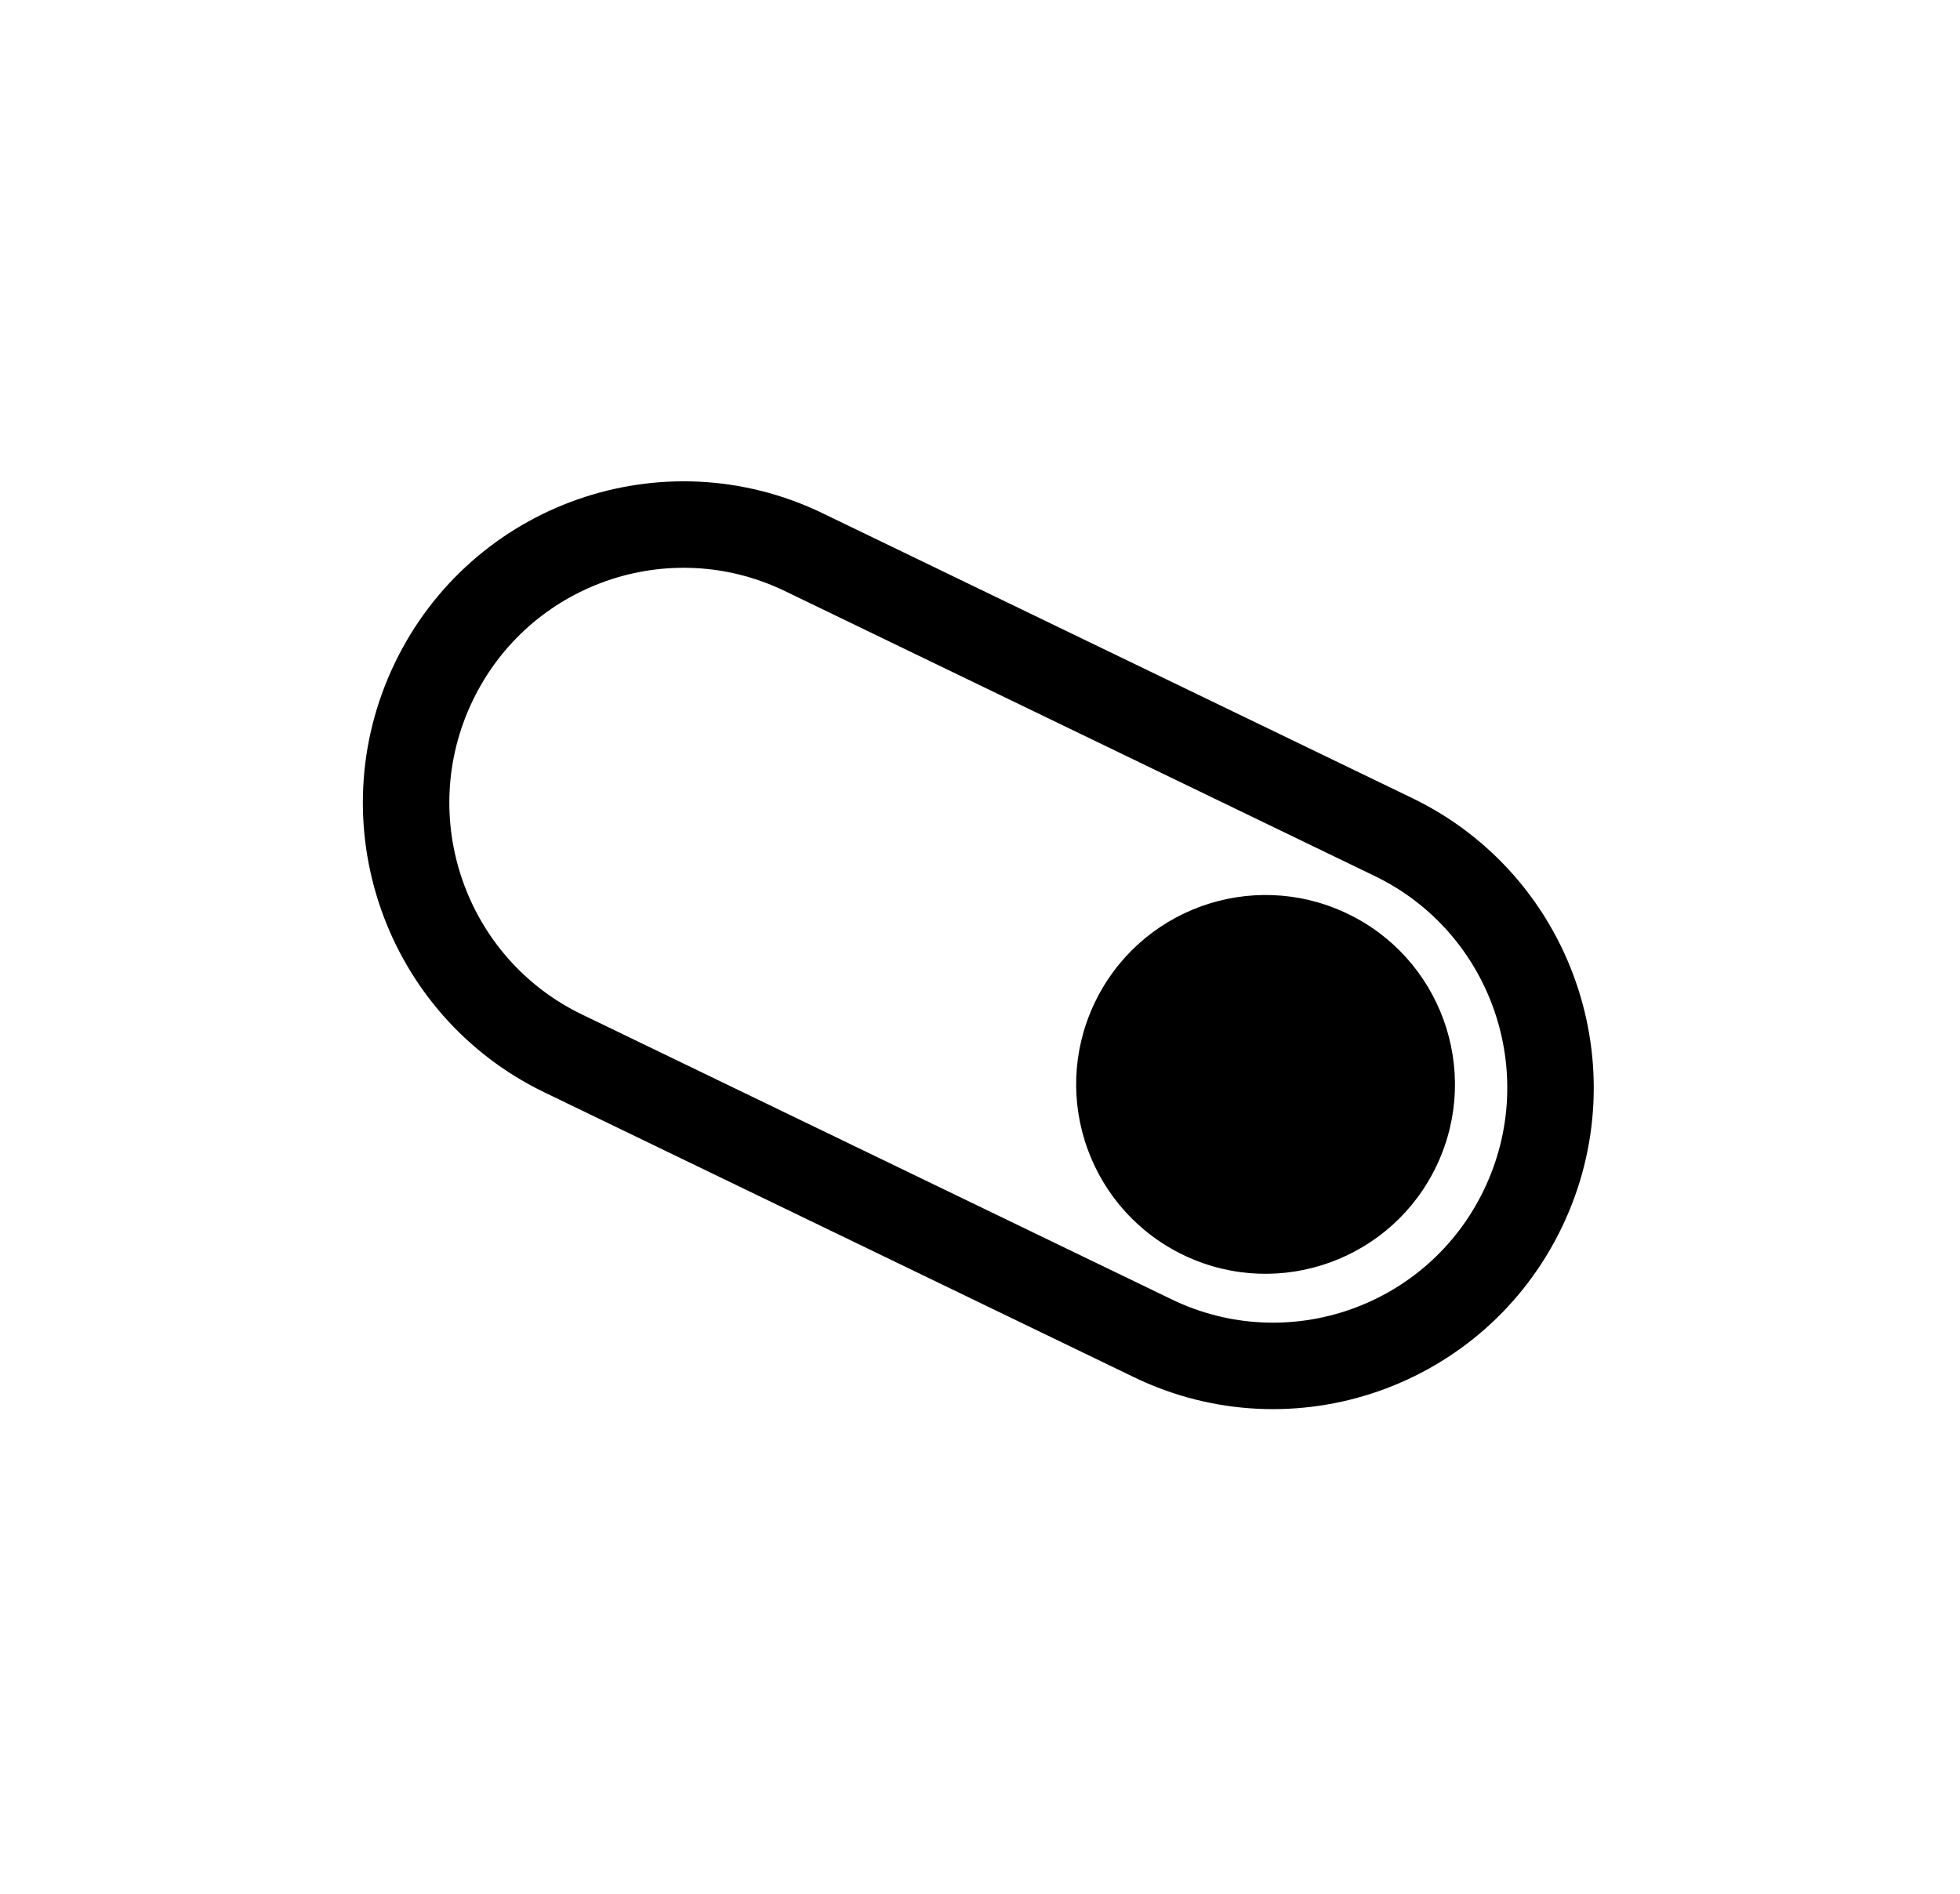
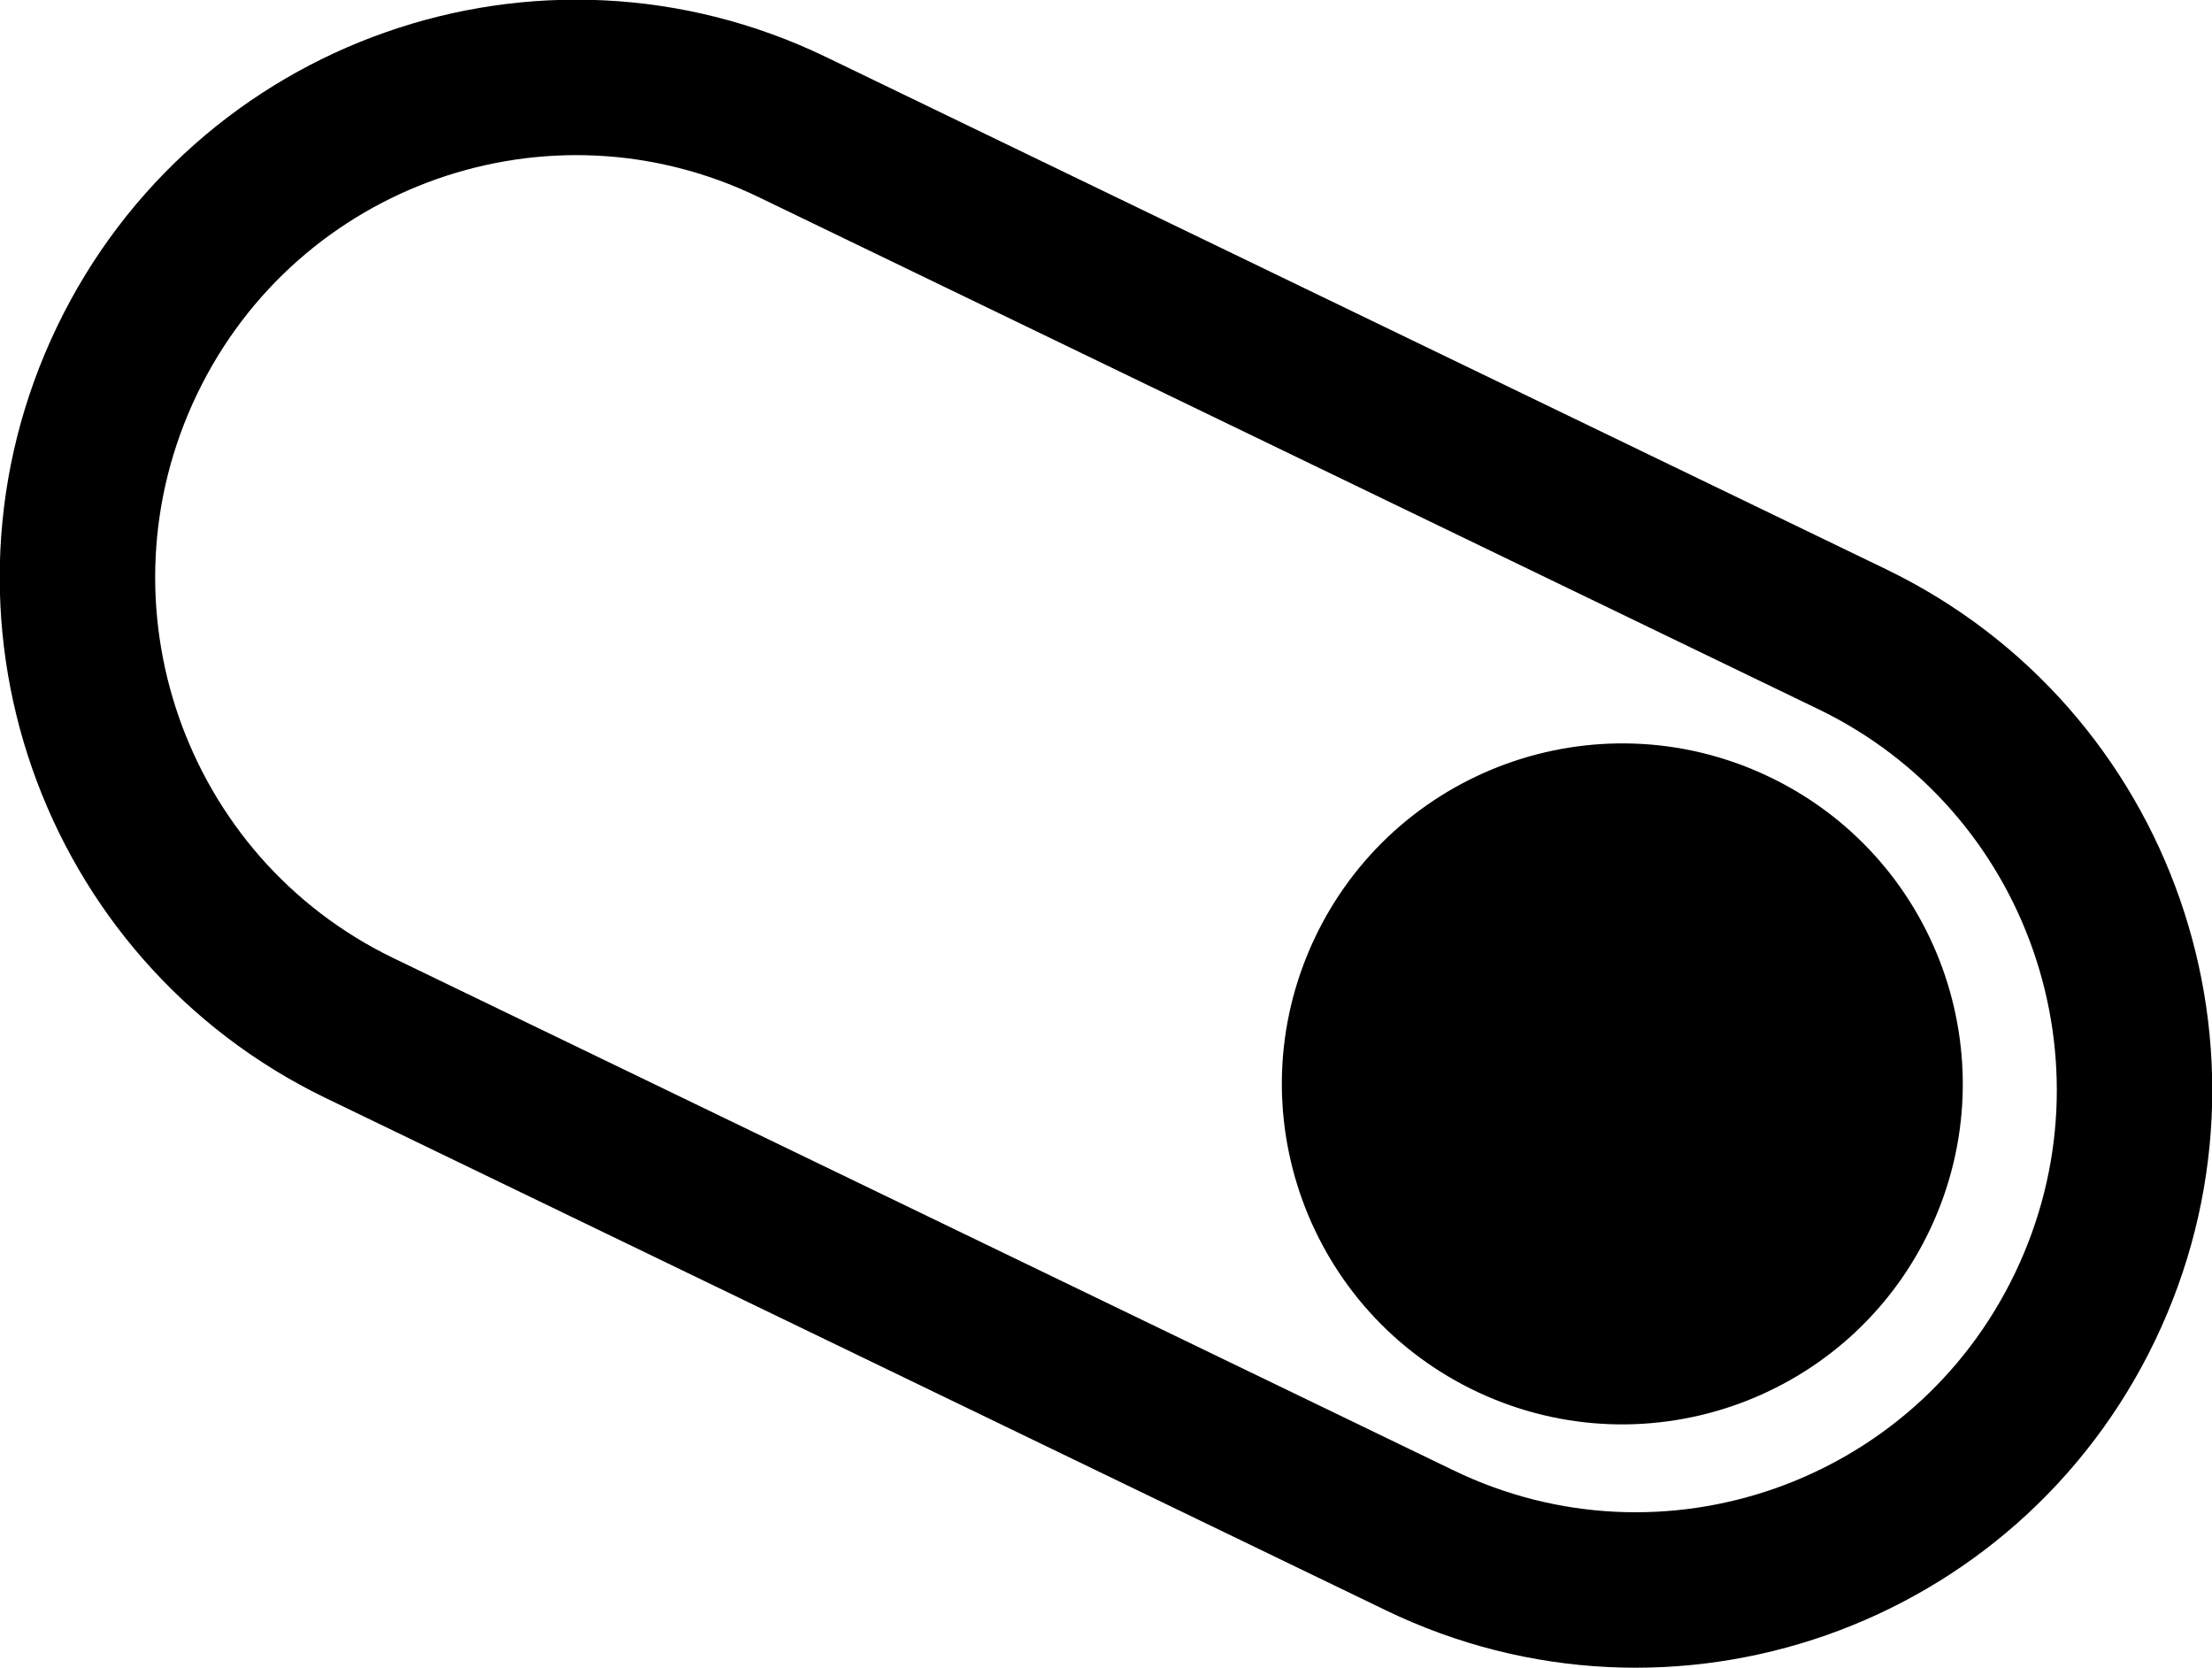
- <svg xmlns="http://www.w3.org/2000/svg" width="207" height="200" viewBox="0 0 207 200">
-   <path d="M84.89 58.32L147.169 88.411C161.738 95.45 167.87 113.011 160.842 127.638C153.818 142.258 136.316 148.387 121.754 141.351L59.475 111.26C44.906 104.221 38.773 86.66 45.801 72.033C52.826 57.413 70.328 51.284 84.89 58.32Z" fill="transparent" stroke="currentColor" stroke-width="9.133" />
-   <path d="M125.334 132.385C115.476 127.788 111.211 116.069 115.808 106.211C120.405 96.352 132.123 92.087 141.982 96.684C151.84 101.281 156.106 113 151.509 122.858C146.911 132.717 135.193 136.982 125.334 132.385Z" stroke="currentColor" stroke-width="0.608" />
+ <svg xmlns="http://www.w3.org/2000/svg" width="129.966" height="97.96" viewBox="0 0 129.966 97.96" version="1.1" id="svg2">
+   <defs id="defs2" />
+   <path d="m 46.551,7.464 62.279,30.091 c 14.569,7.039 20.701,24.6 13.673,39.227 -7.024,14.62 -24.526,20.749 -39.088,13.713 l -62.279,-30.091 C 6.567,53.365 0.434,35.804 7.463,21.177 14.487,6.557 31.989,0.428 46.551,7.464 Z" fill="transparent" stroke="currentColor" stroke-width="9.133" id="path1" />
+   <path d="m 86.995,81.529 c -9.858,-4.597 -14.123,-16.316 -9.526,-26.174 4.597,-9.859 16.315,-14.124 26.174,-9.527 9.858,4.597 14.124,16.316 9.527,26.174 -4.598,9.859 -16.316,14.124 -26.175,9.527 z" stroke="currentColor" stroke-width="0.608" id="path2" />
</svg>
